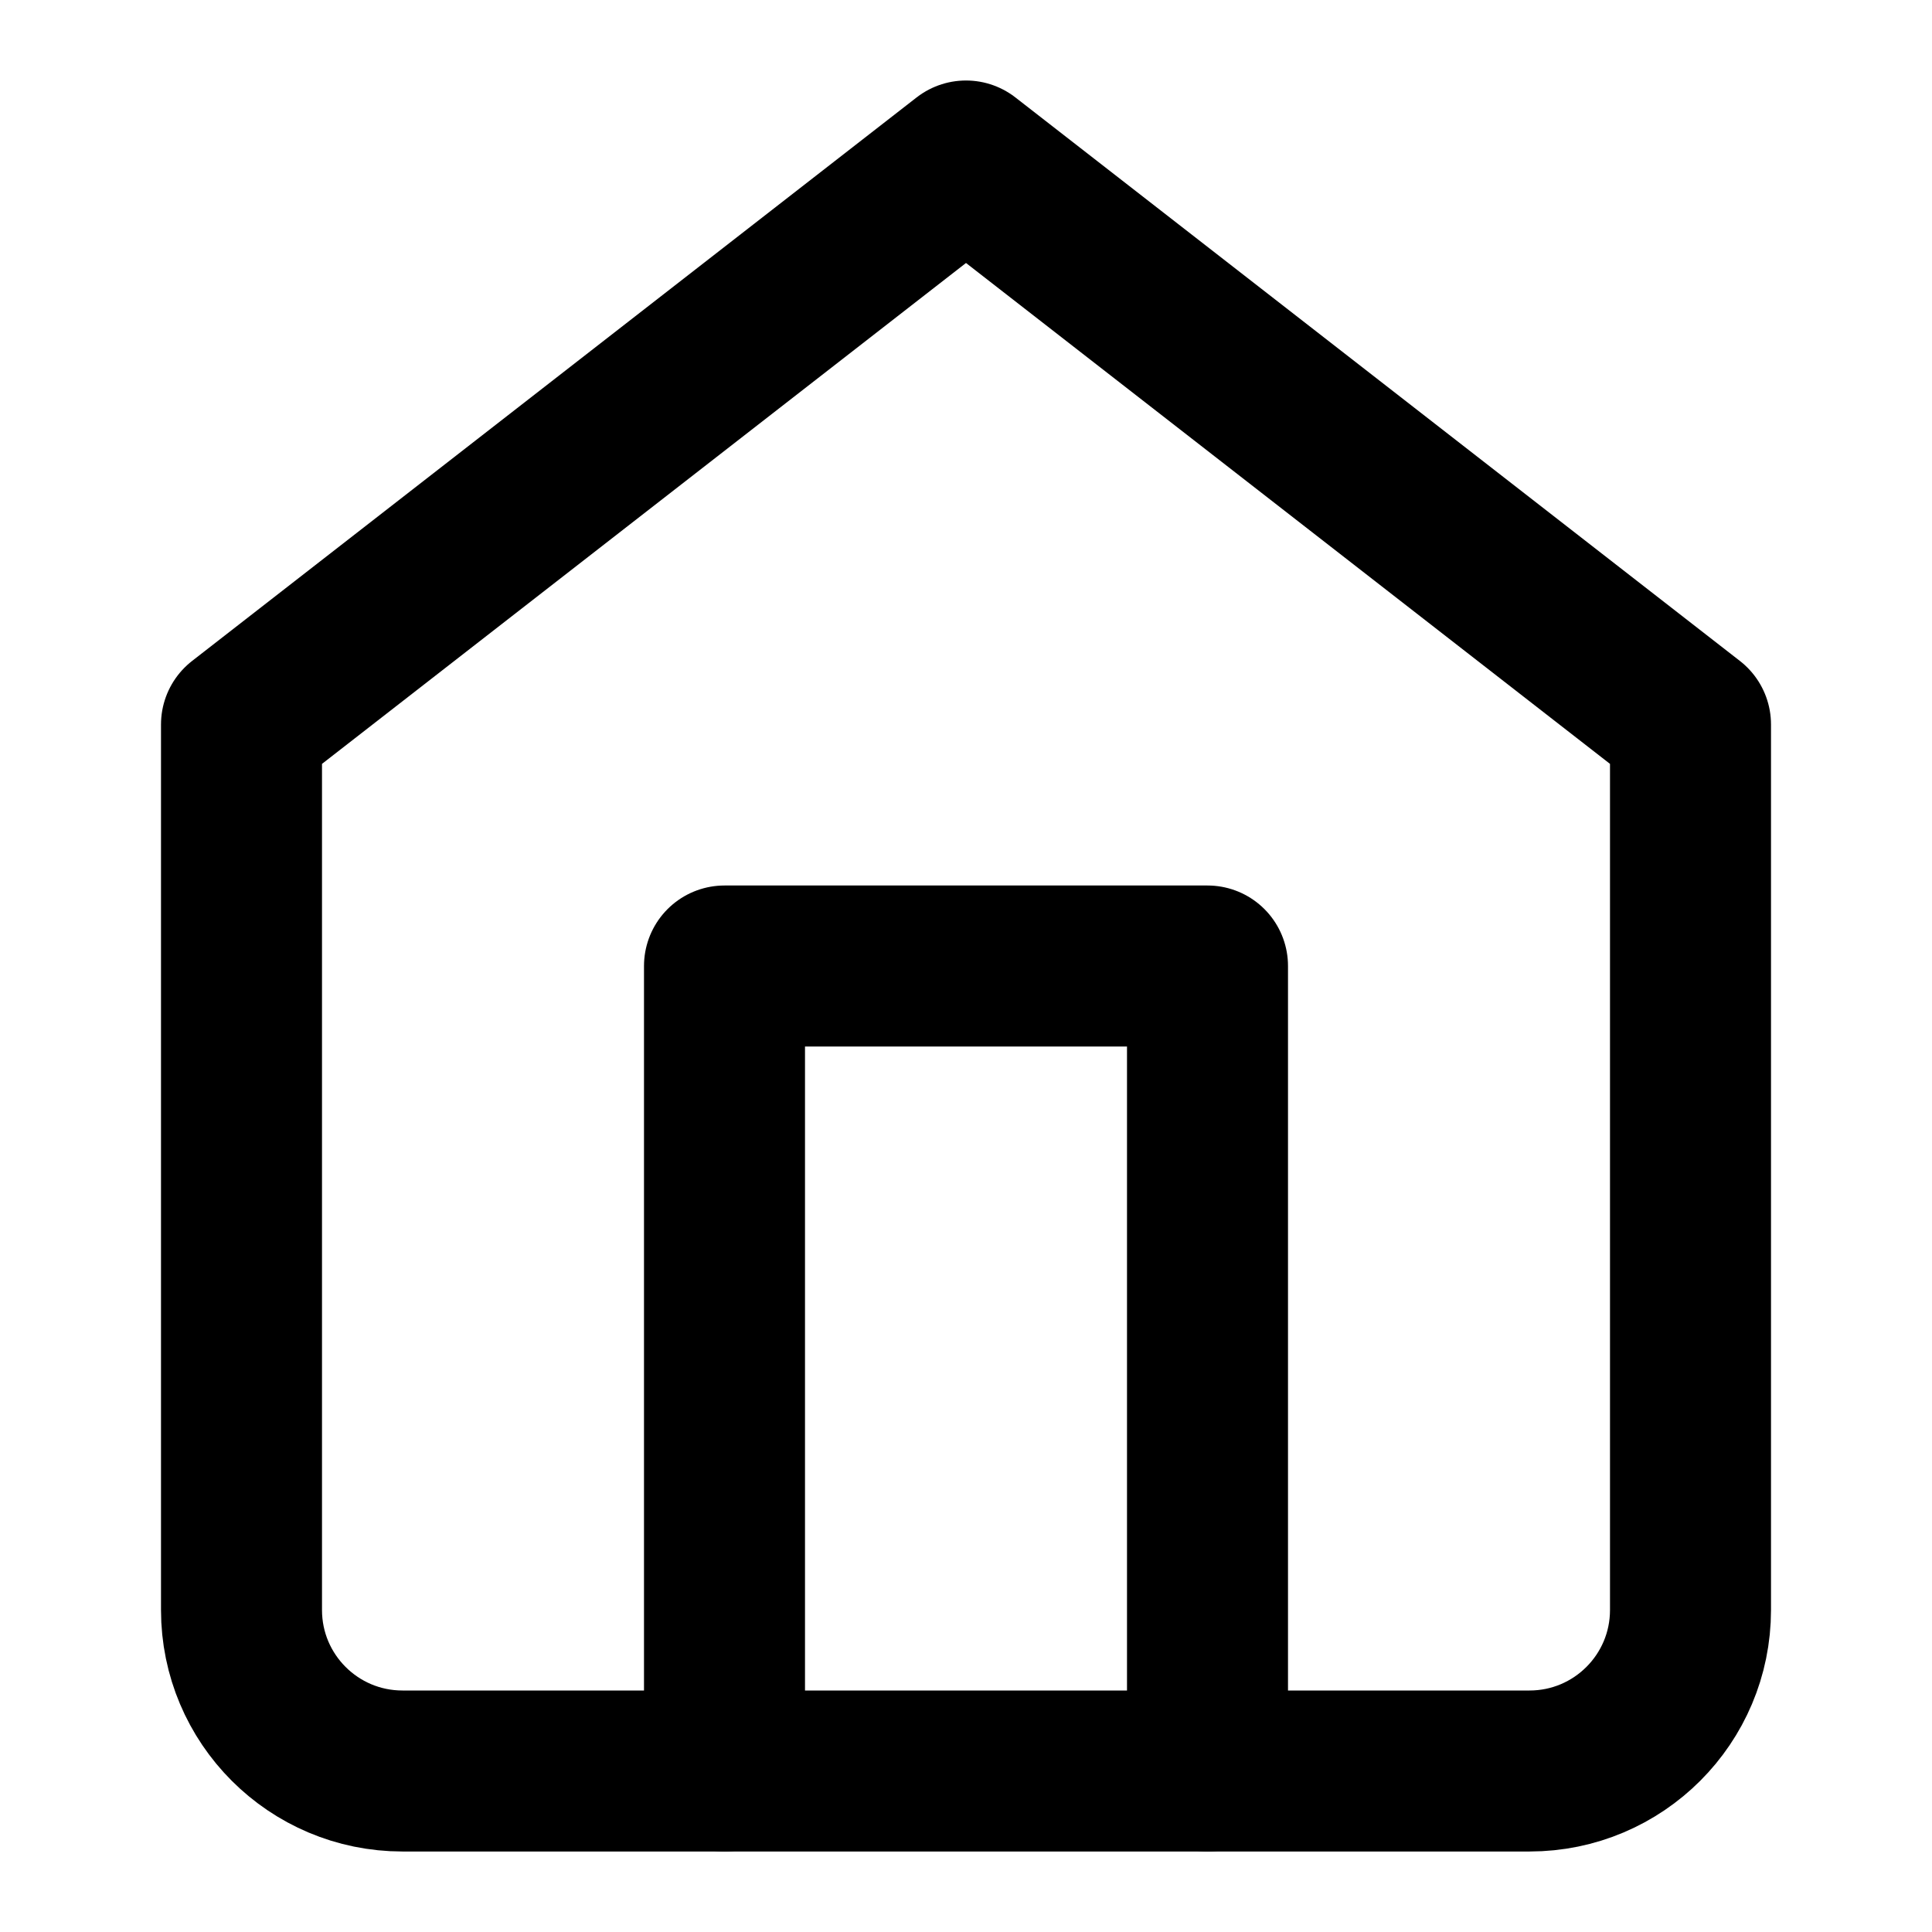
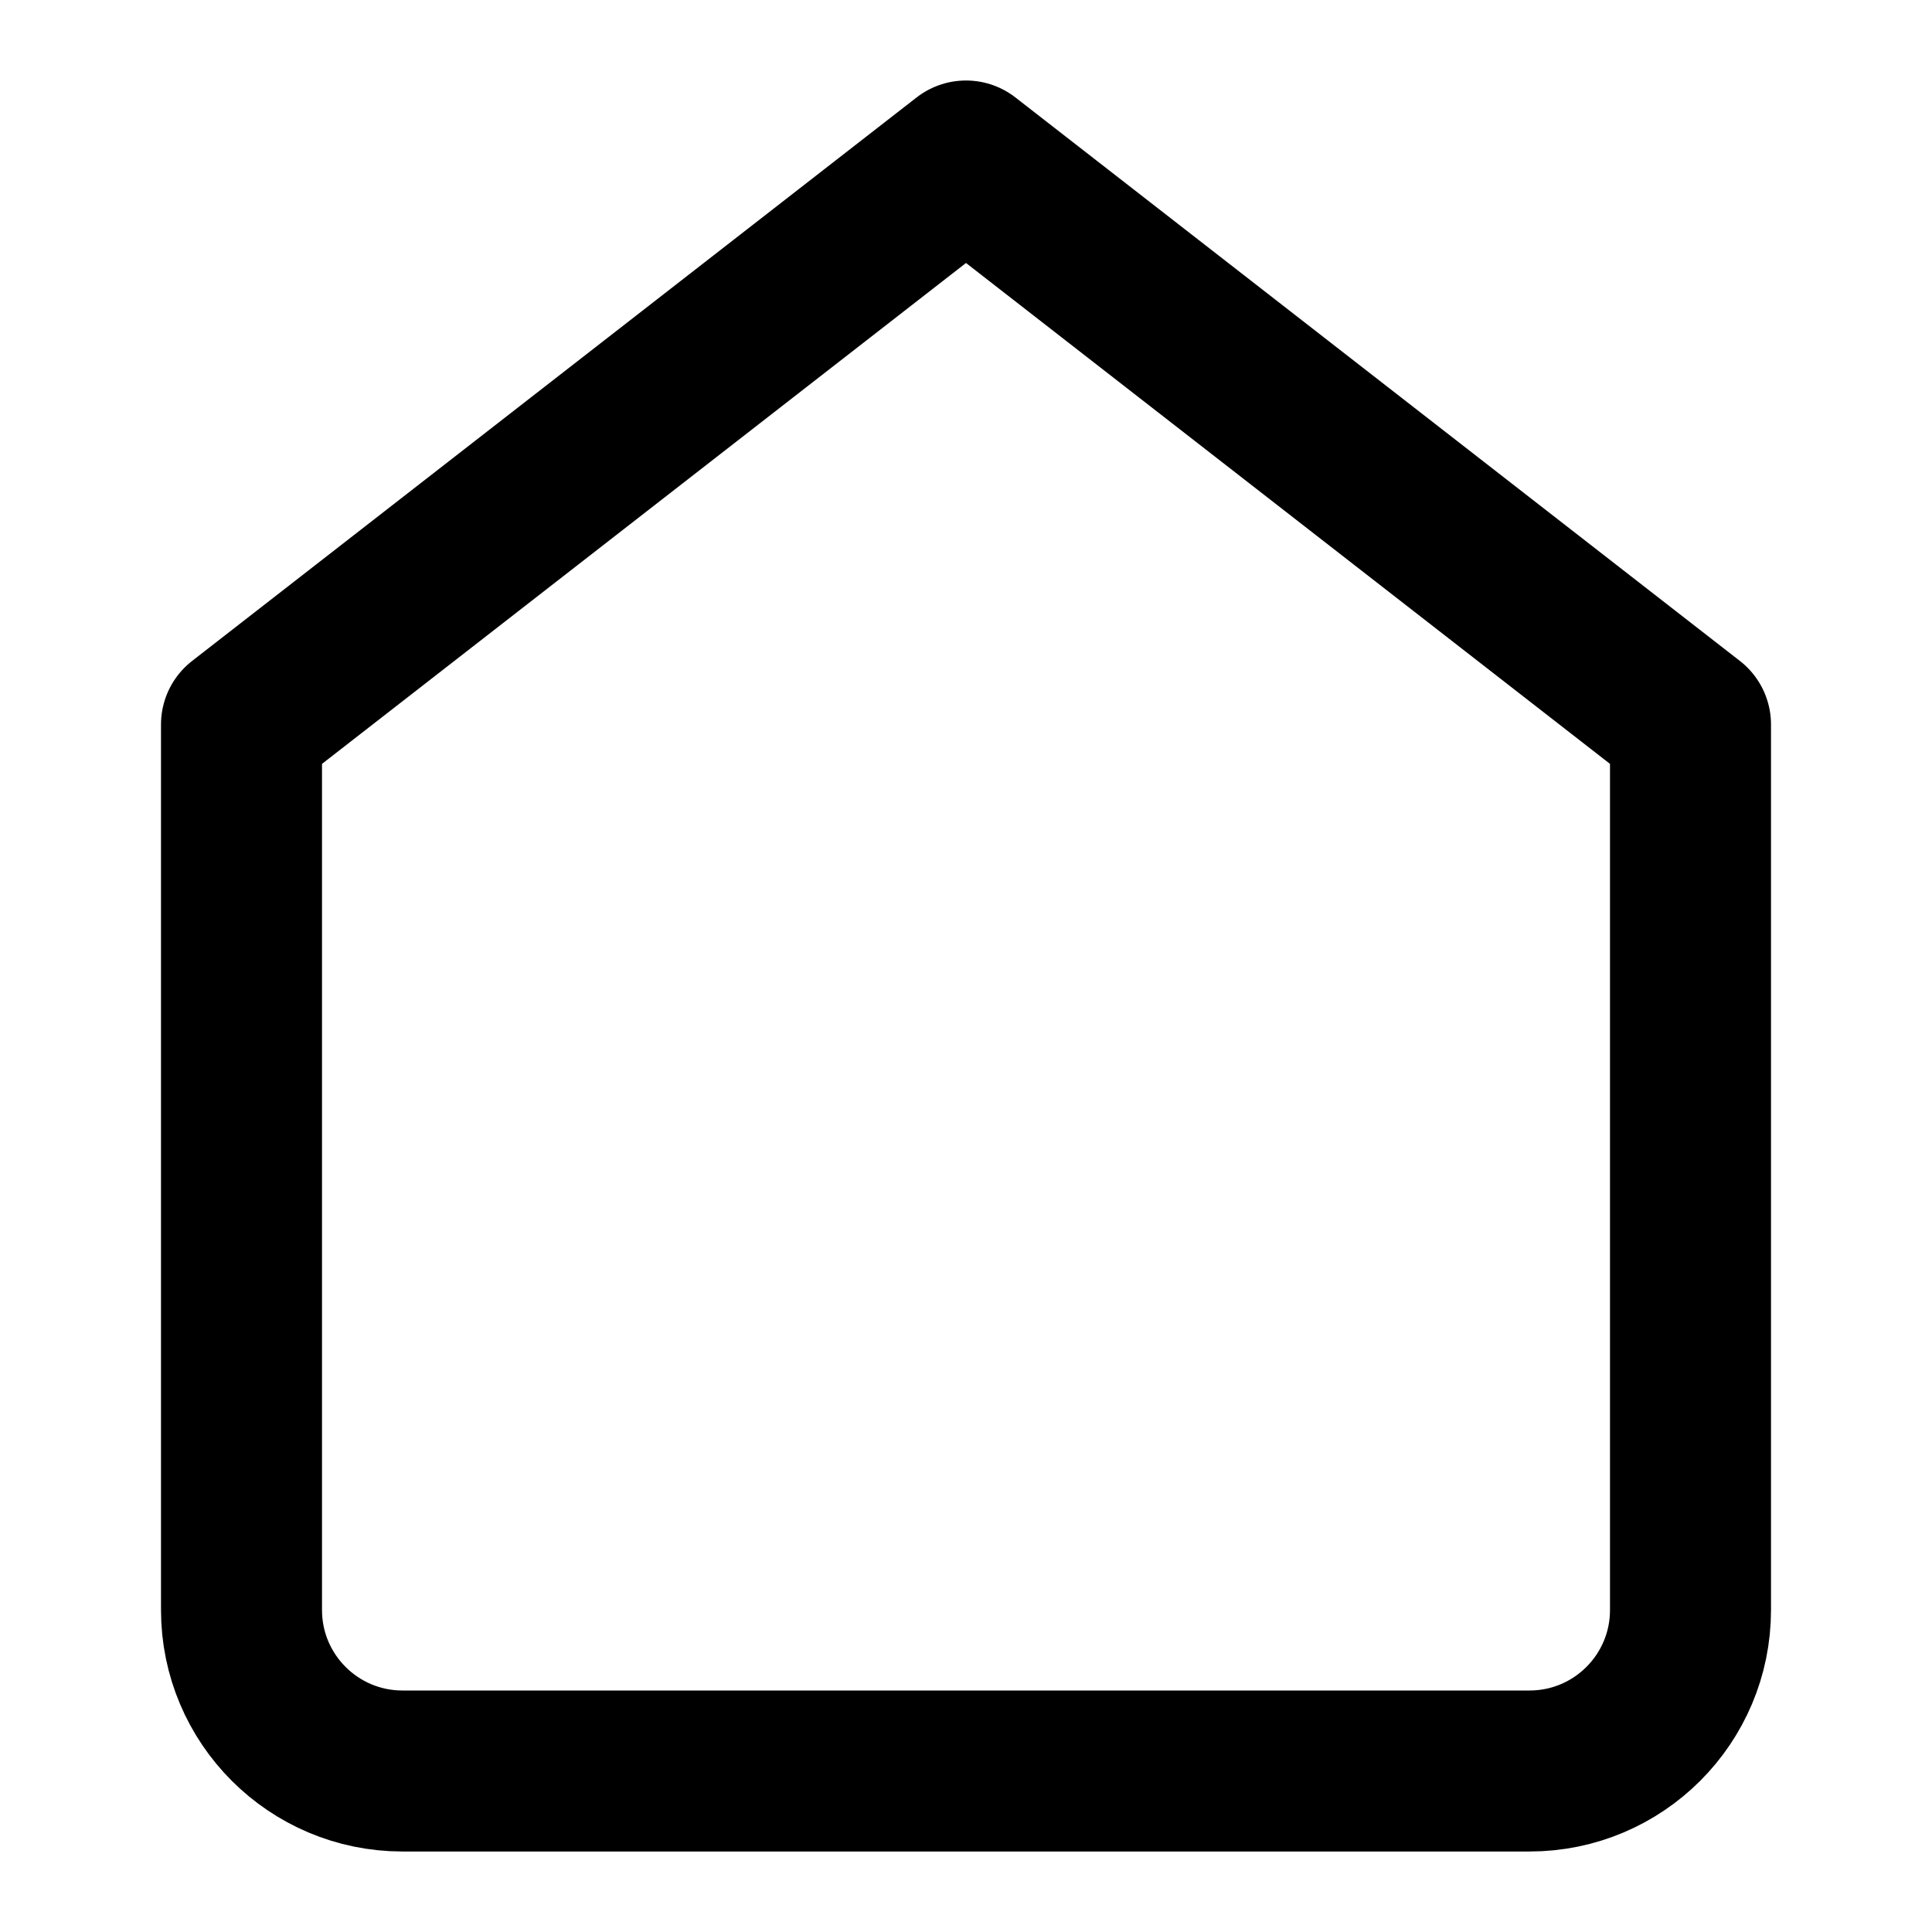
<svg xmlns="http://www.w3.org/2000/svg" width="{{ .width }}" height="{{ .height }}" viewBox="0 0 24 24" fill="none" stroke="currentColor" stroke-width="2" stroke-linecap="round" stroke-linejoin="round" class="feather feather-home">
  <path d="M3 9l9-7 9 7v11a2 2 0 0 1-2 2H5a2 2 0 0 1-2-2z" />
-   <polyline points="9 22 9 12 15 12 15 22" />
</svg>
